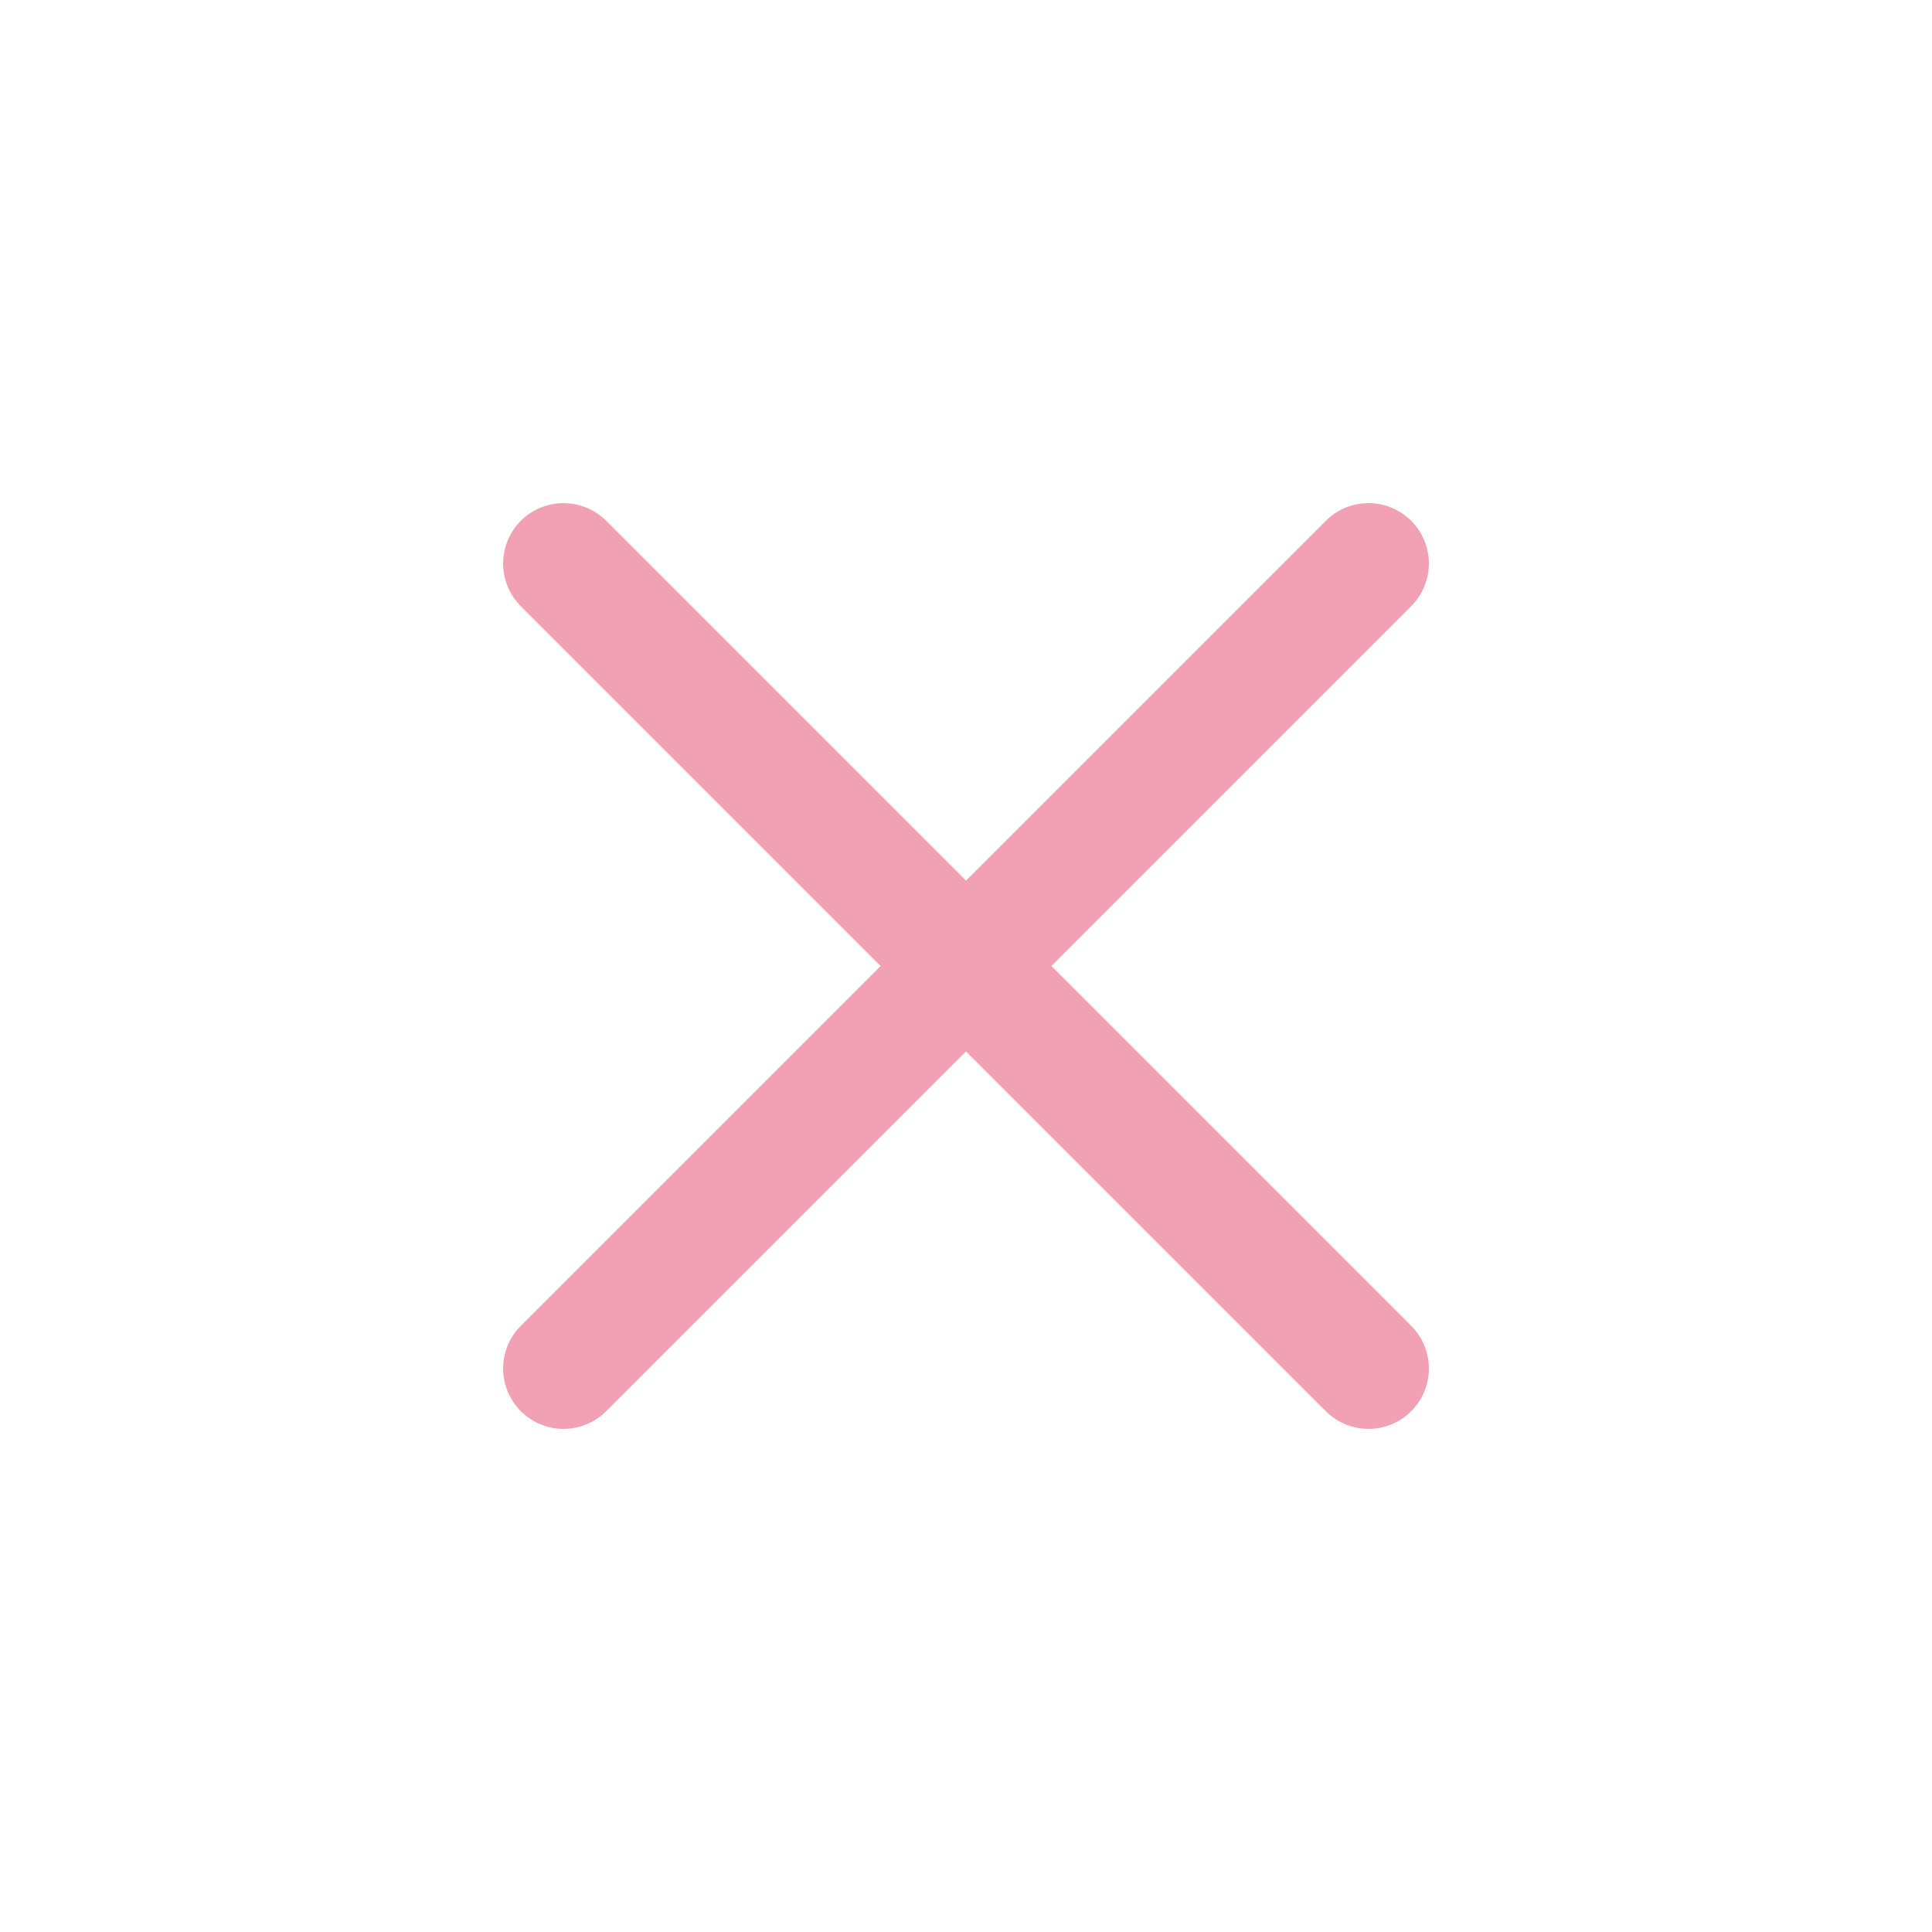
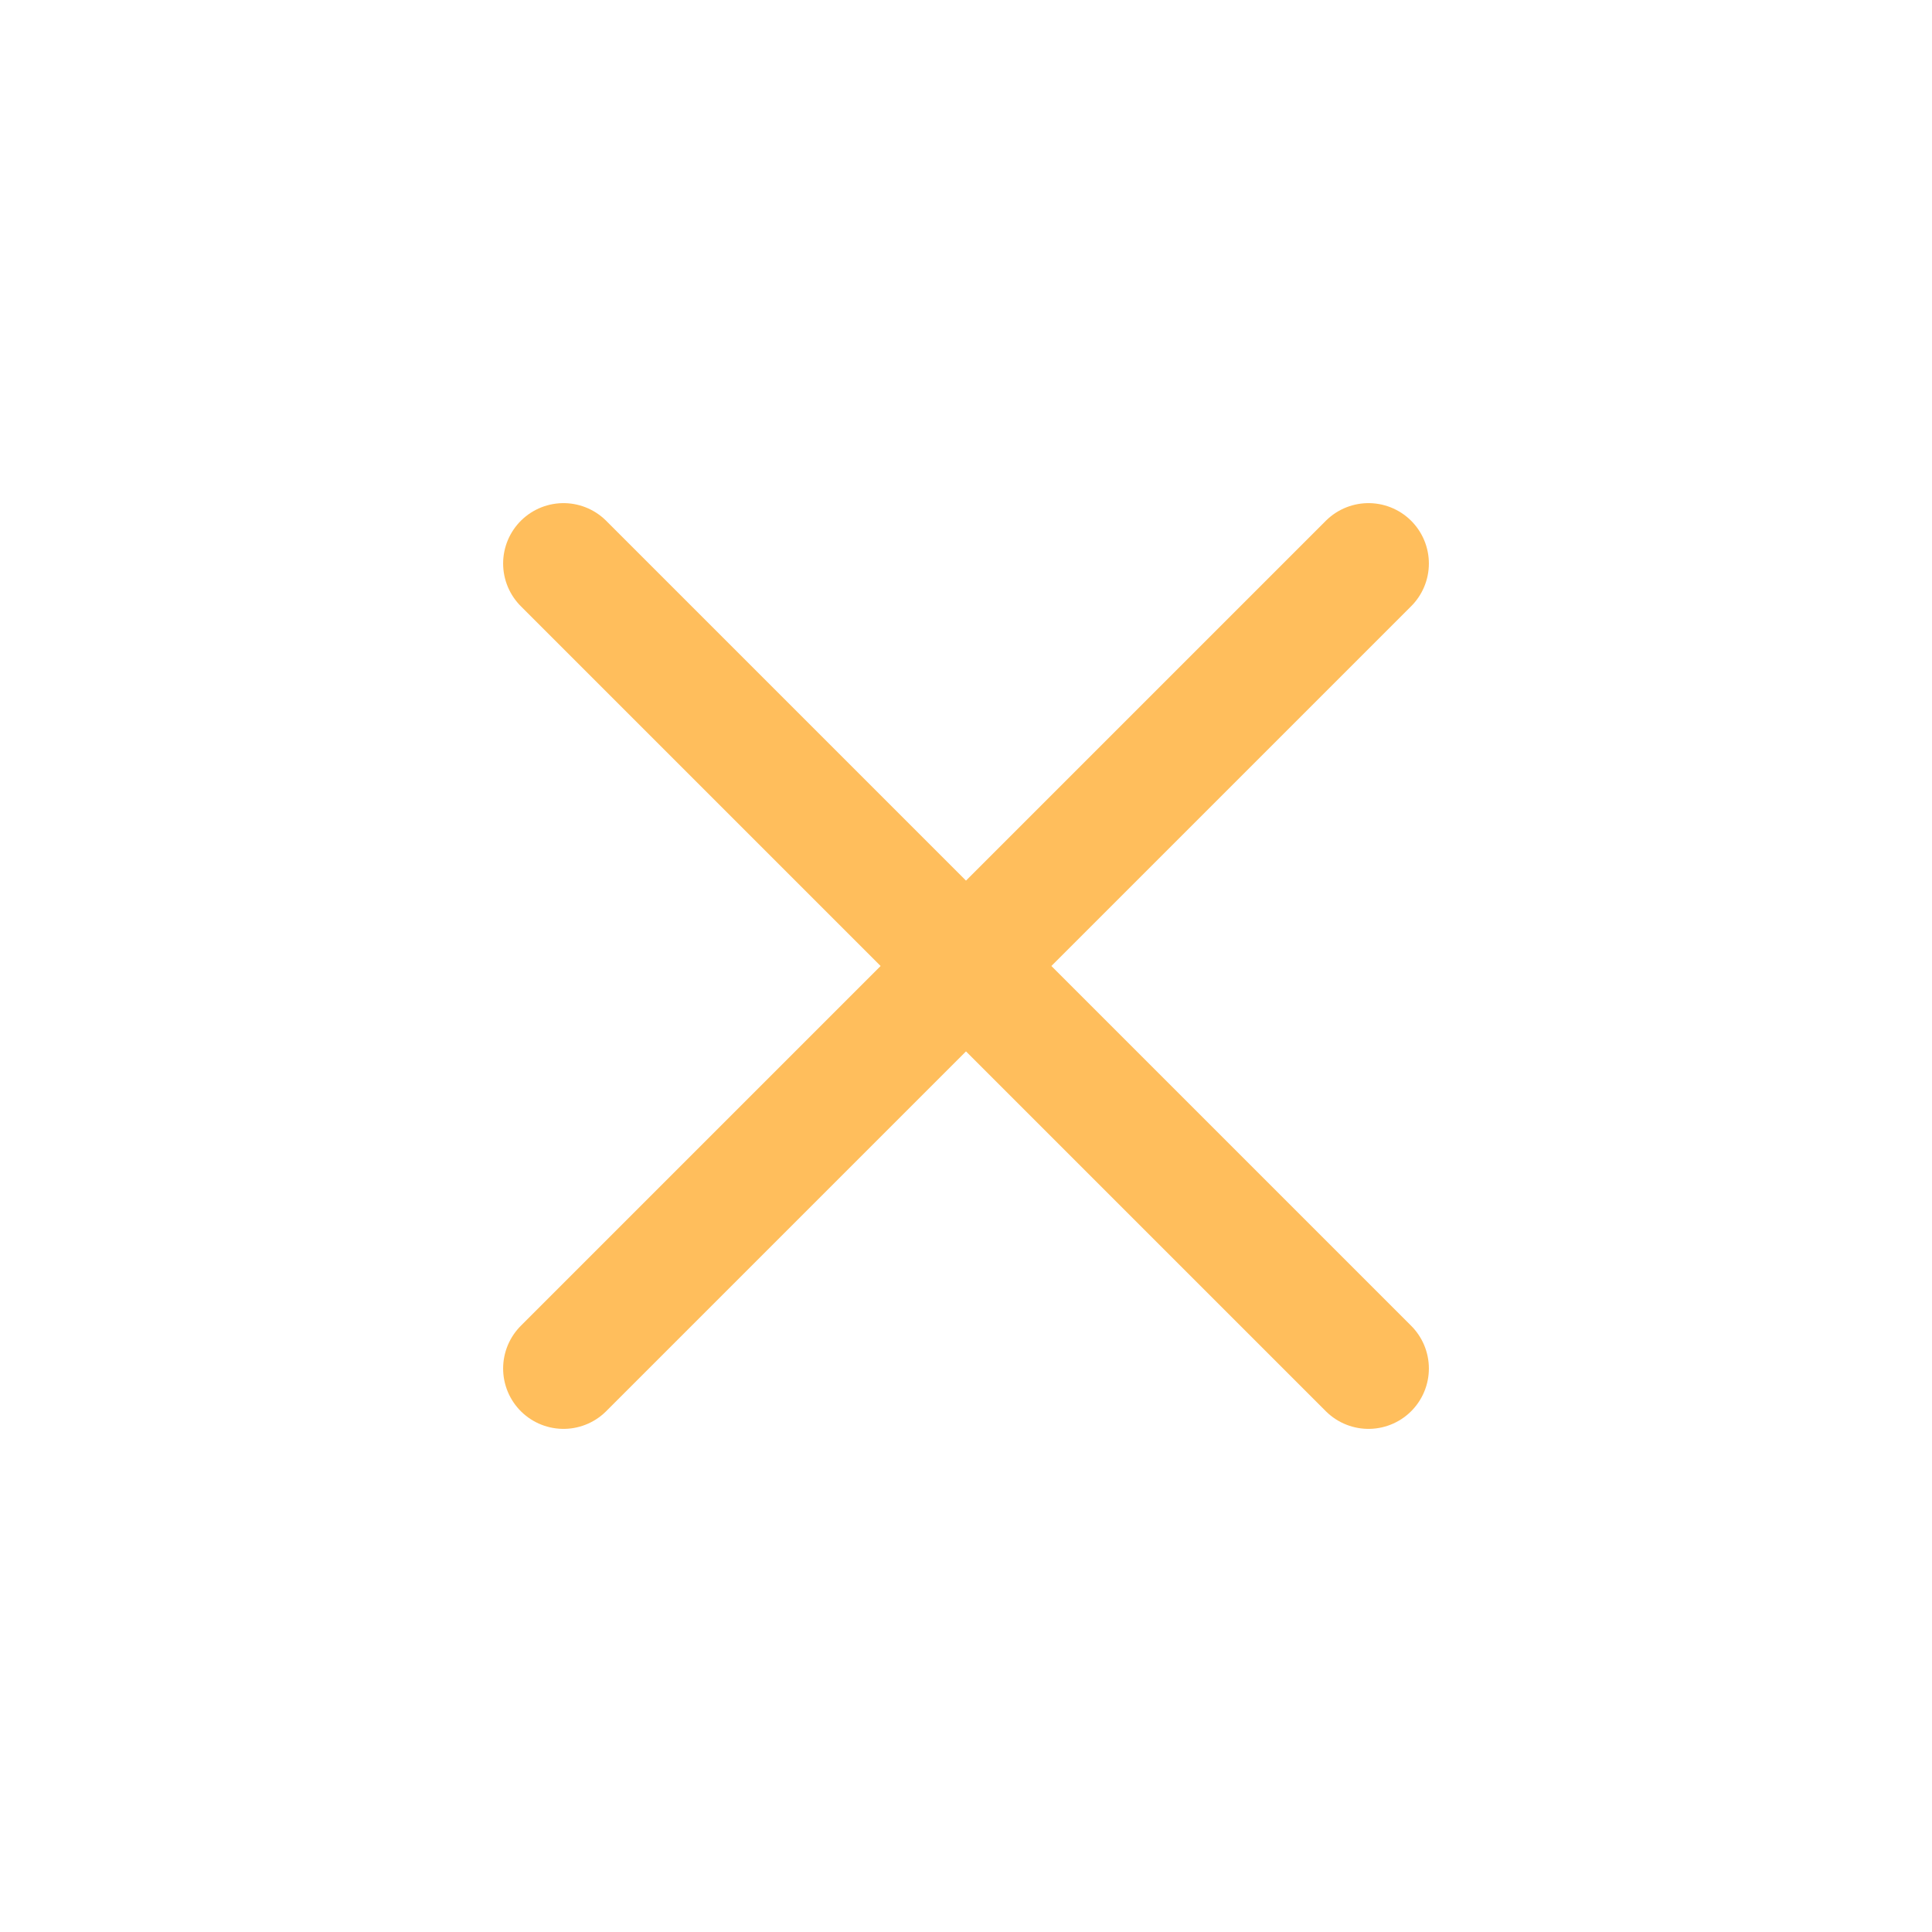
<svg xmlns="http://www.w3.org/2000/svg" width="48" height="48" viewBox="0 0 48 48" fill="none">
  <g transform="translate(-536 -160)">
-     <path d="M550 174L570 194M570 174L550 194" stroke-width="3" stroke-linecap="round" stroke-linejoin="round" stroke="#F2A0B4" />
+     <path d="M550 174L570 194M570 174L550 194" stroke-width="3" stroke-linecap="round" stroke-linejoin="round" stroke="#FFBE5C" />
  </g>
</svg>
